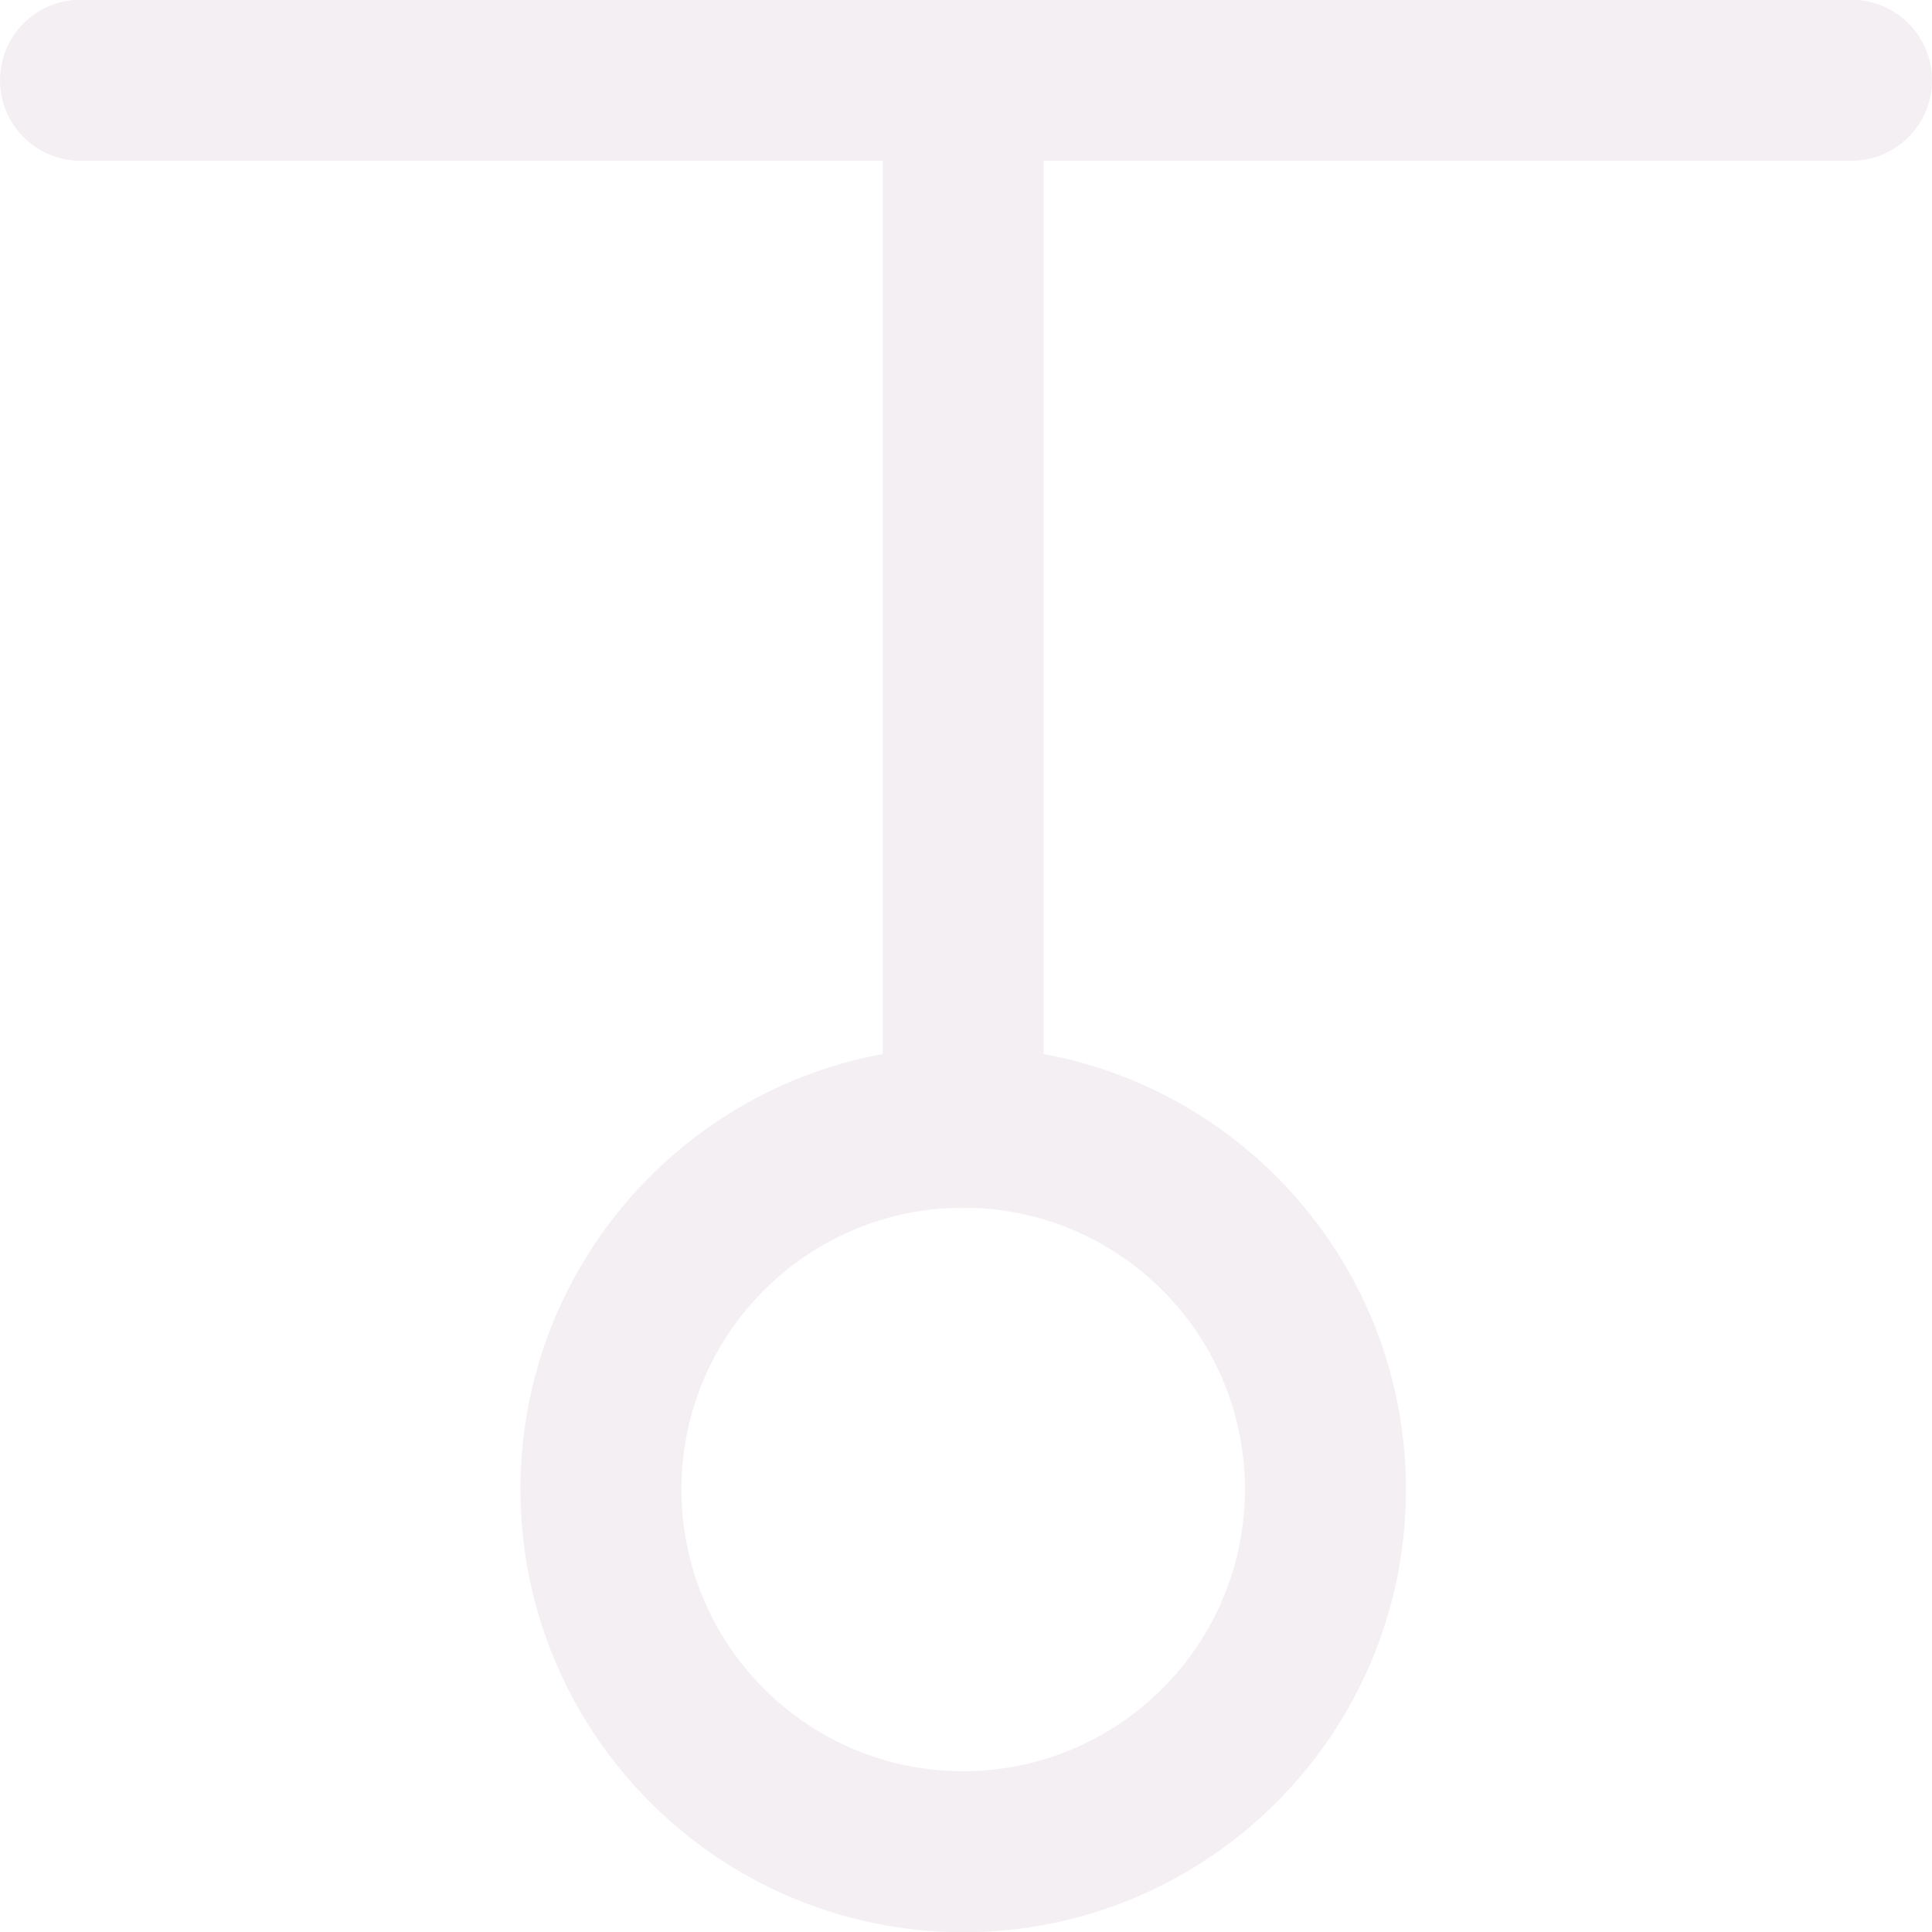
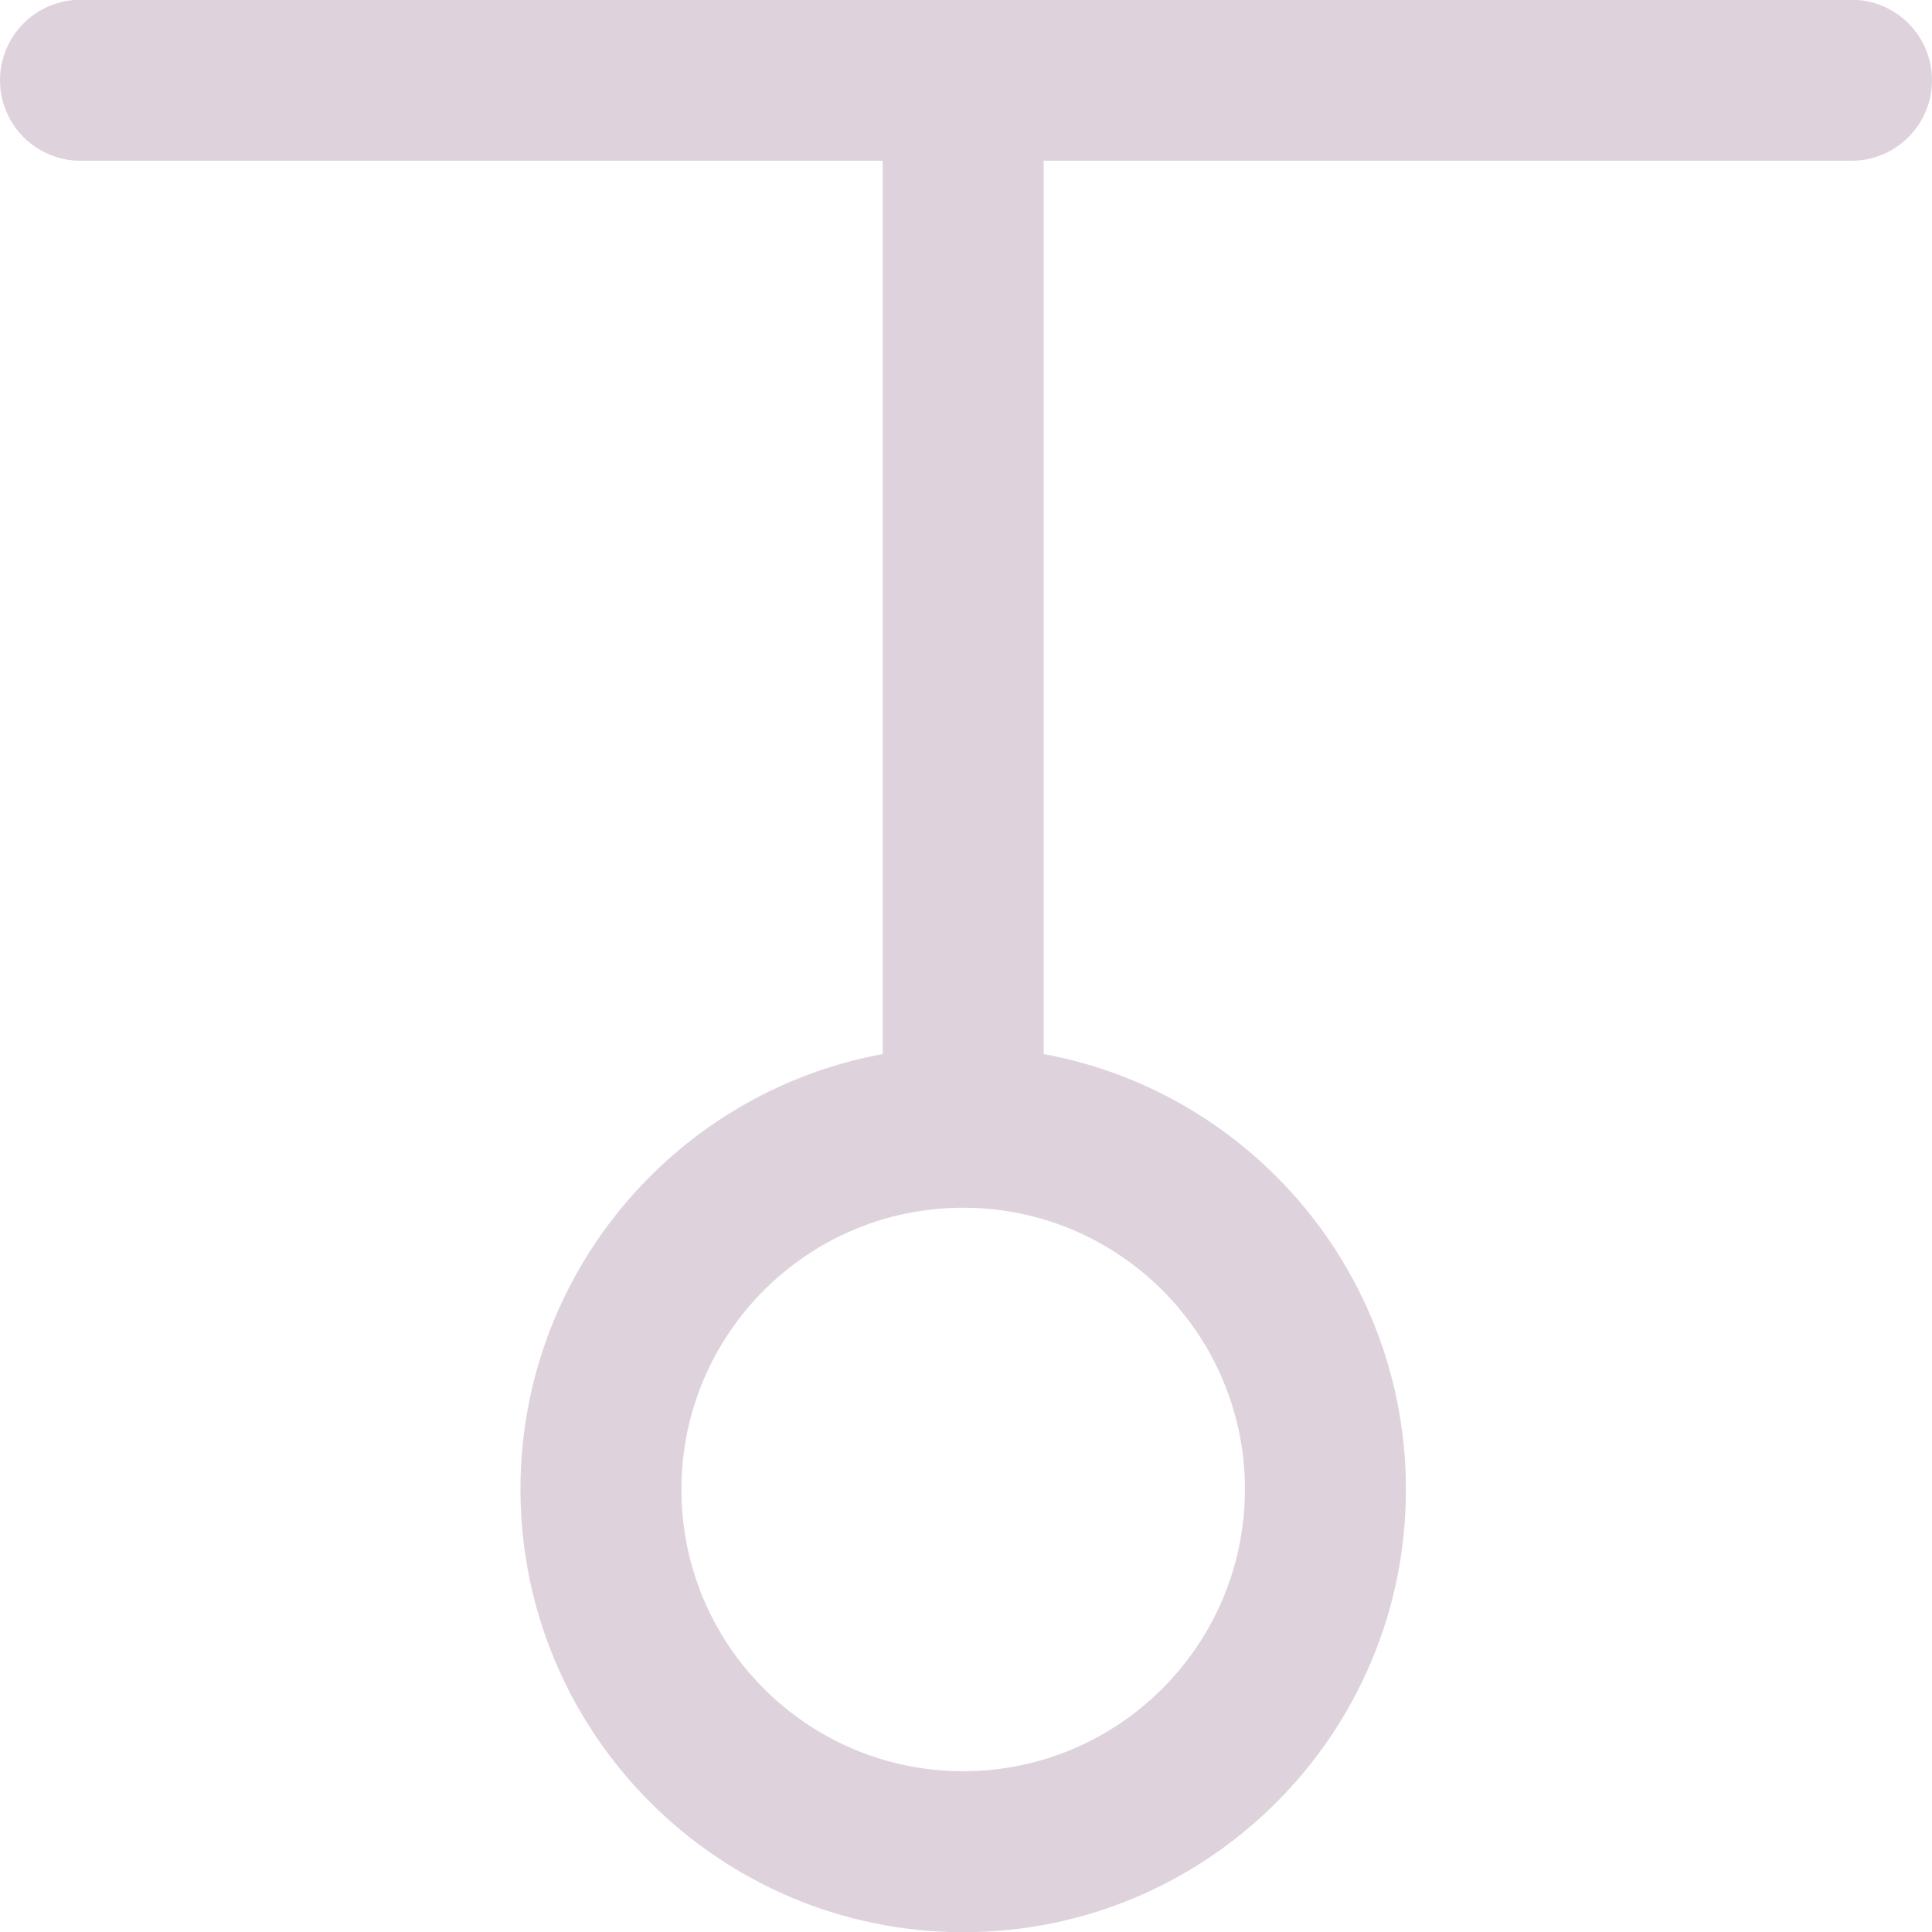
<svg xmlns="http://www.w3.org/2000/svg" id="Слой_1" data-name="Слой 1" viewBox="0 0 24 24" version="1.1">
  <defs id="defs26267">
-     <style id="style26265">.cls-1{fill:#F4EFF3;}</style>
+     <style id="style26265">.cls-1{fill:#DED3DD;}</style>
  </defs>
  <path class="cls-1" d="M 10.965,13.596 V 2.002 a 1,1 0 1 1 2,0 v 11.594 a 1,1 0 1 1 -2,0 z" id="path26271" />
  <path class="cls-1" d="m 6.465,18.503 a 5.5,5.5 0 1 1 5.5,5.5 5.507,5.507 0 0 1 -5.5,-5.5 z m 9,0 a 3.5,3.5 0 1 0 -3.5,3.5 3.504,3.504 0 0 0 3.5,-3.5 z" id="path26273" />
  <path class="cls-1" d="m 1,-0.003 h 22 a 1,1 0 0 1 0,2 H 1 a 1,1 0 0 1 0,-2 z" id="path26275" />
</svg>
